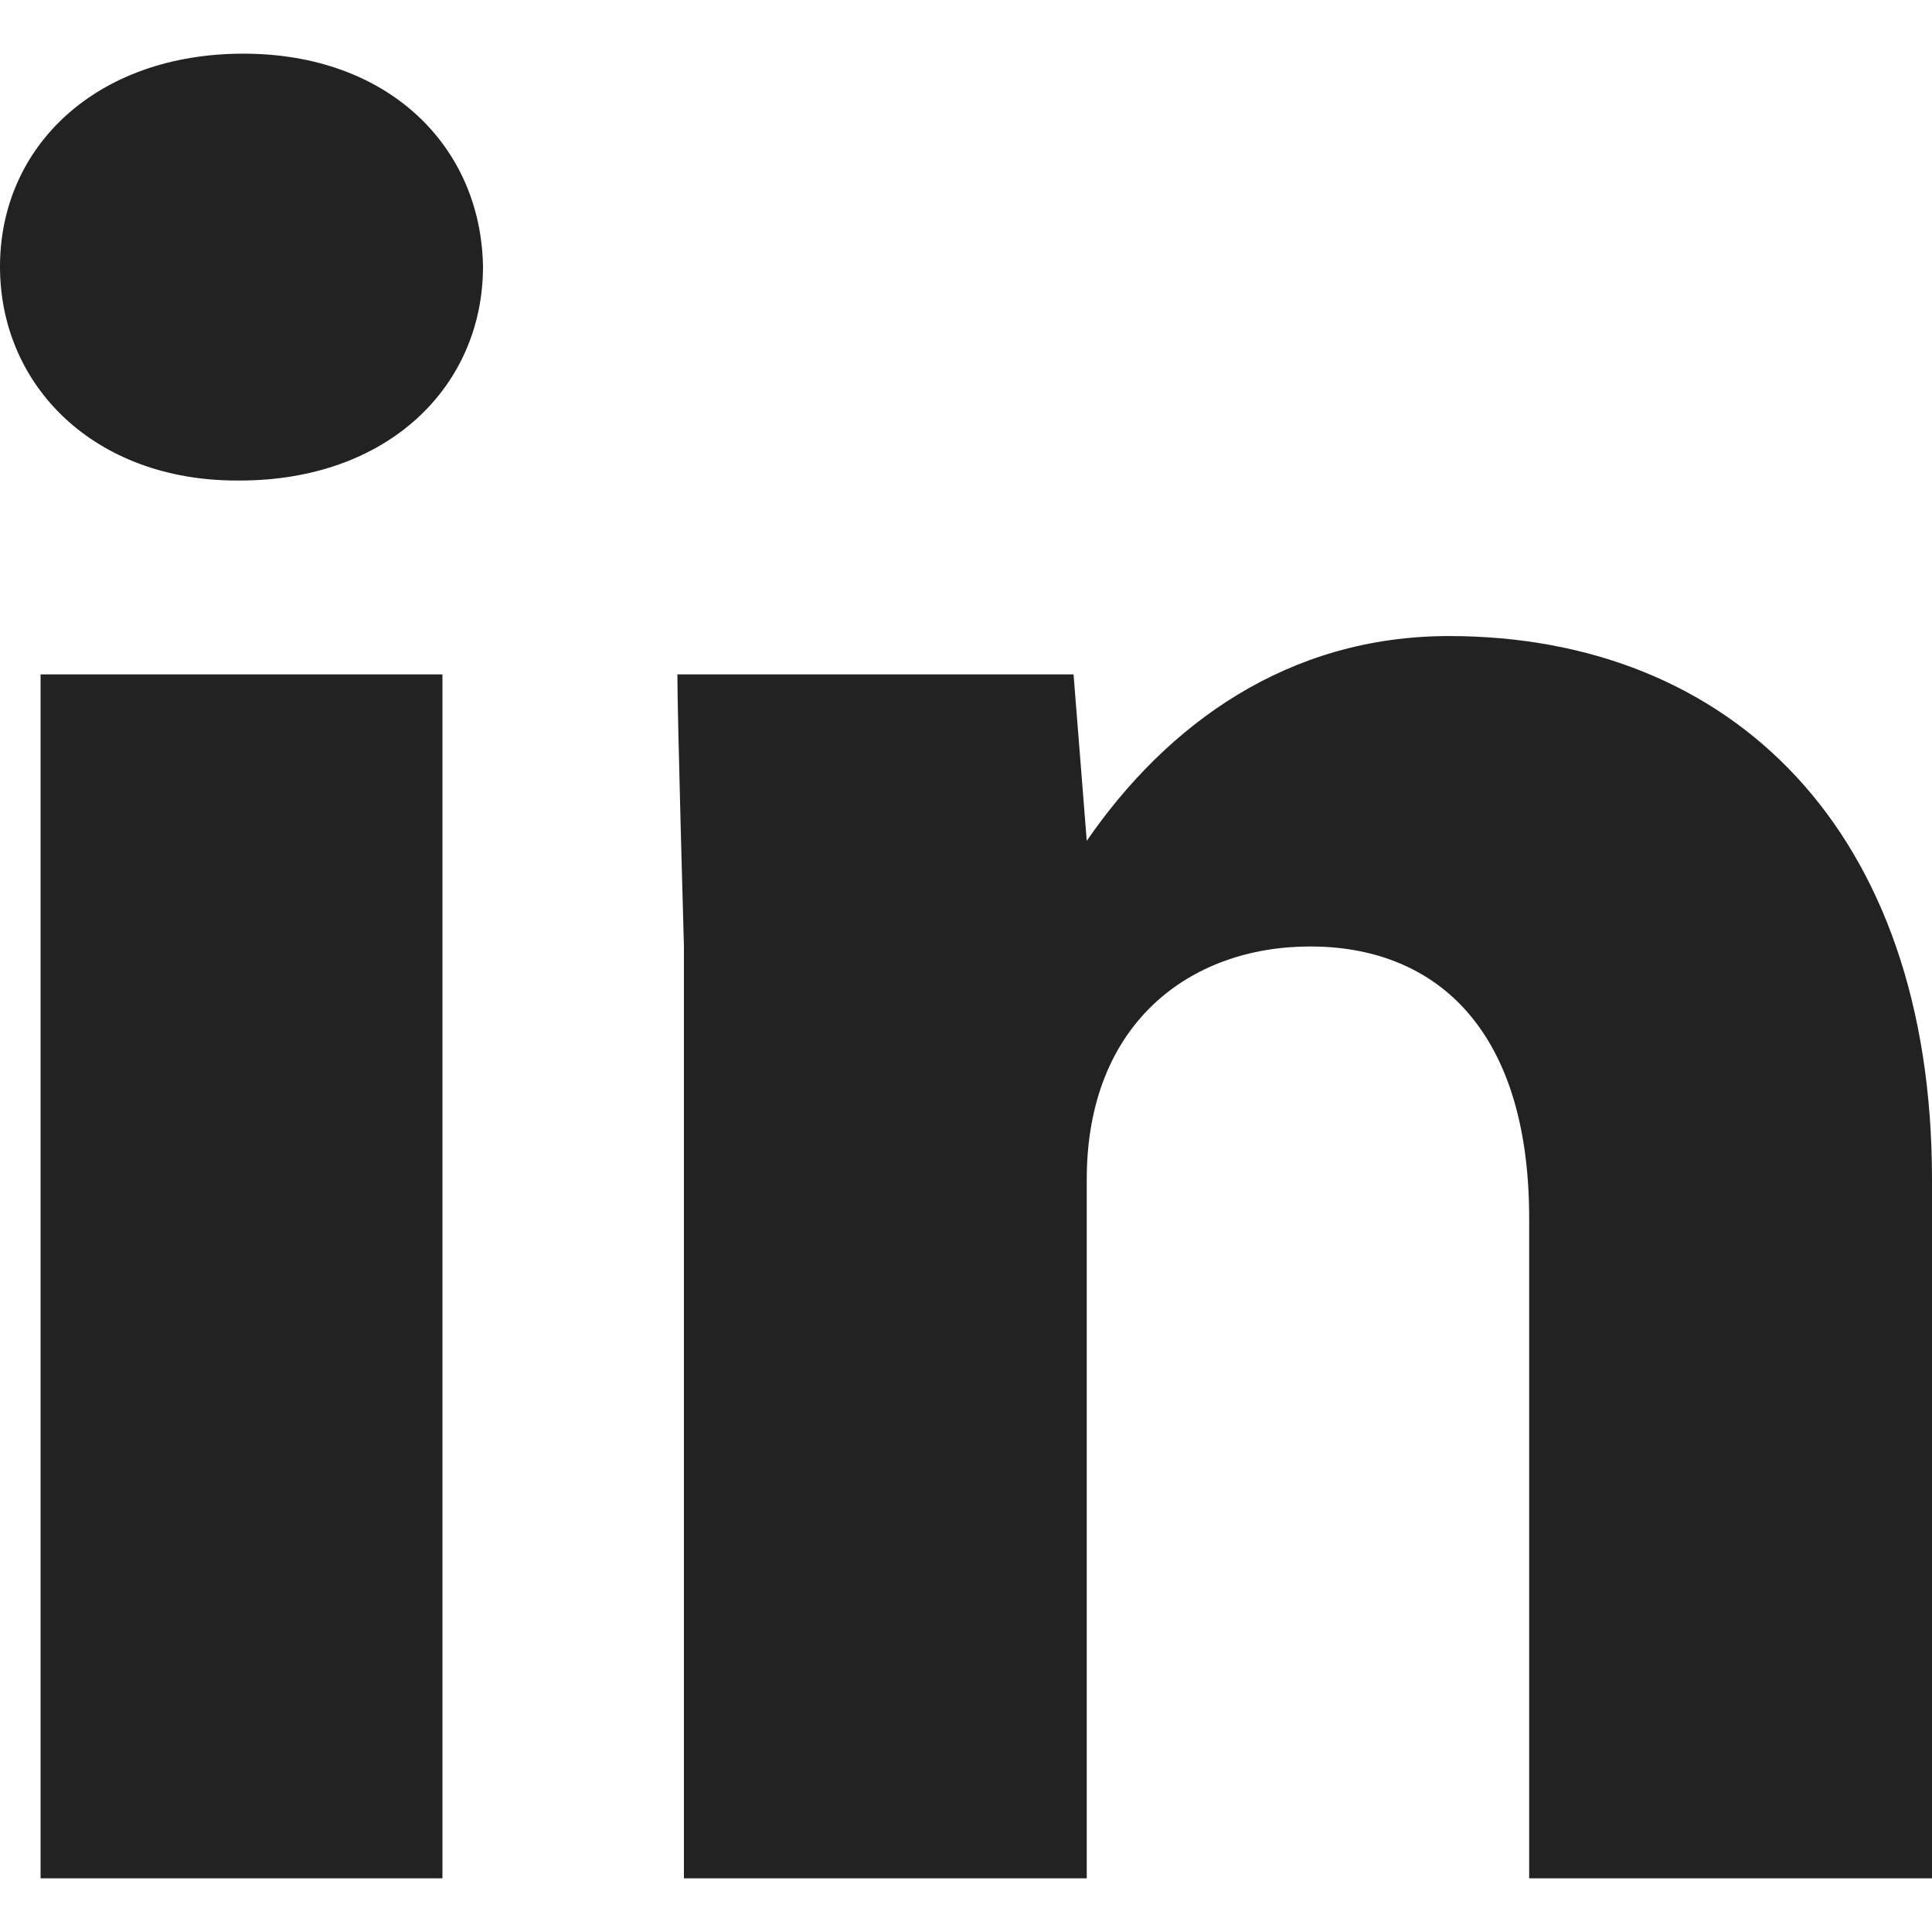
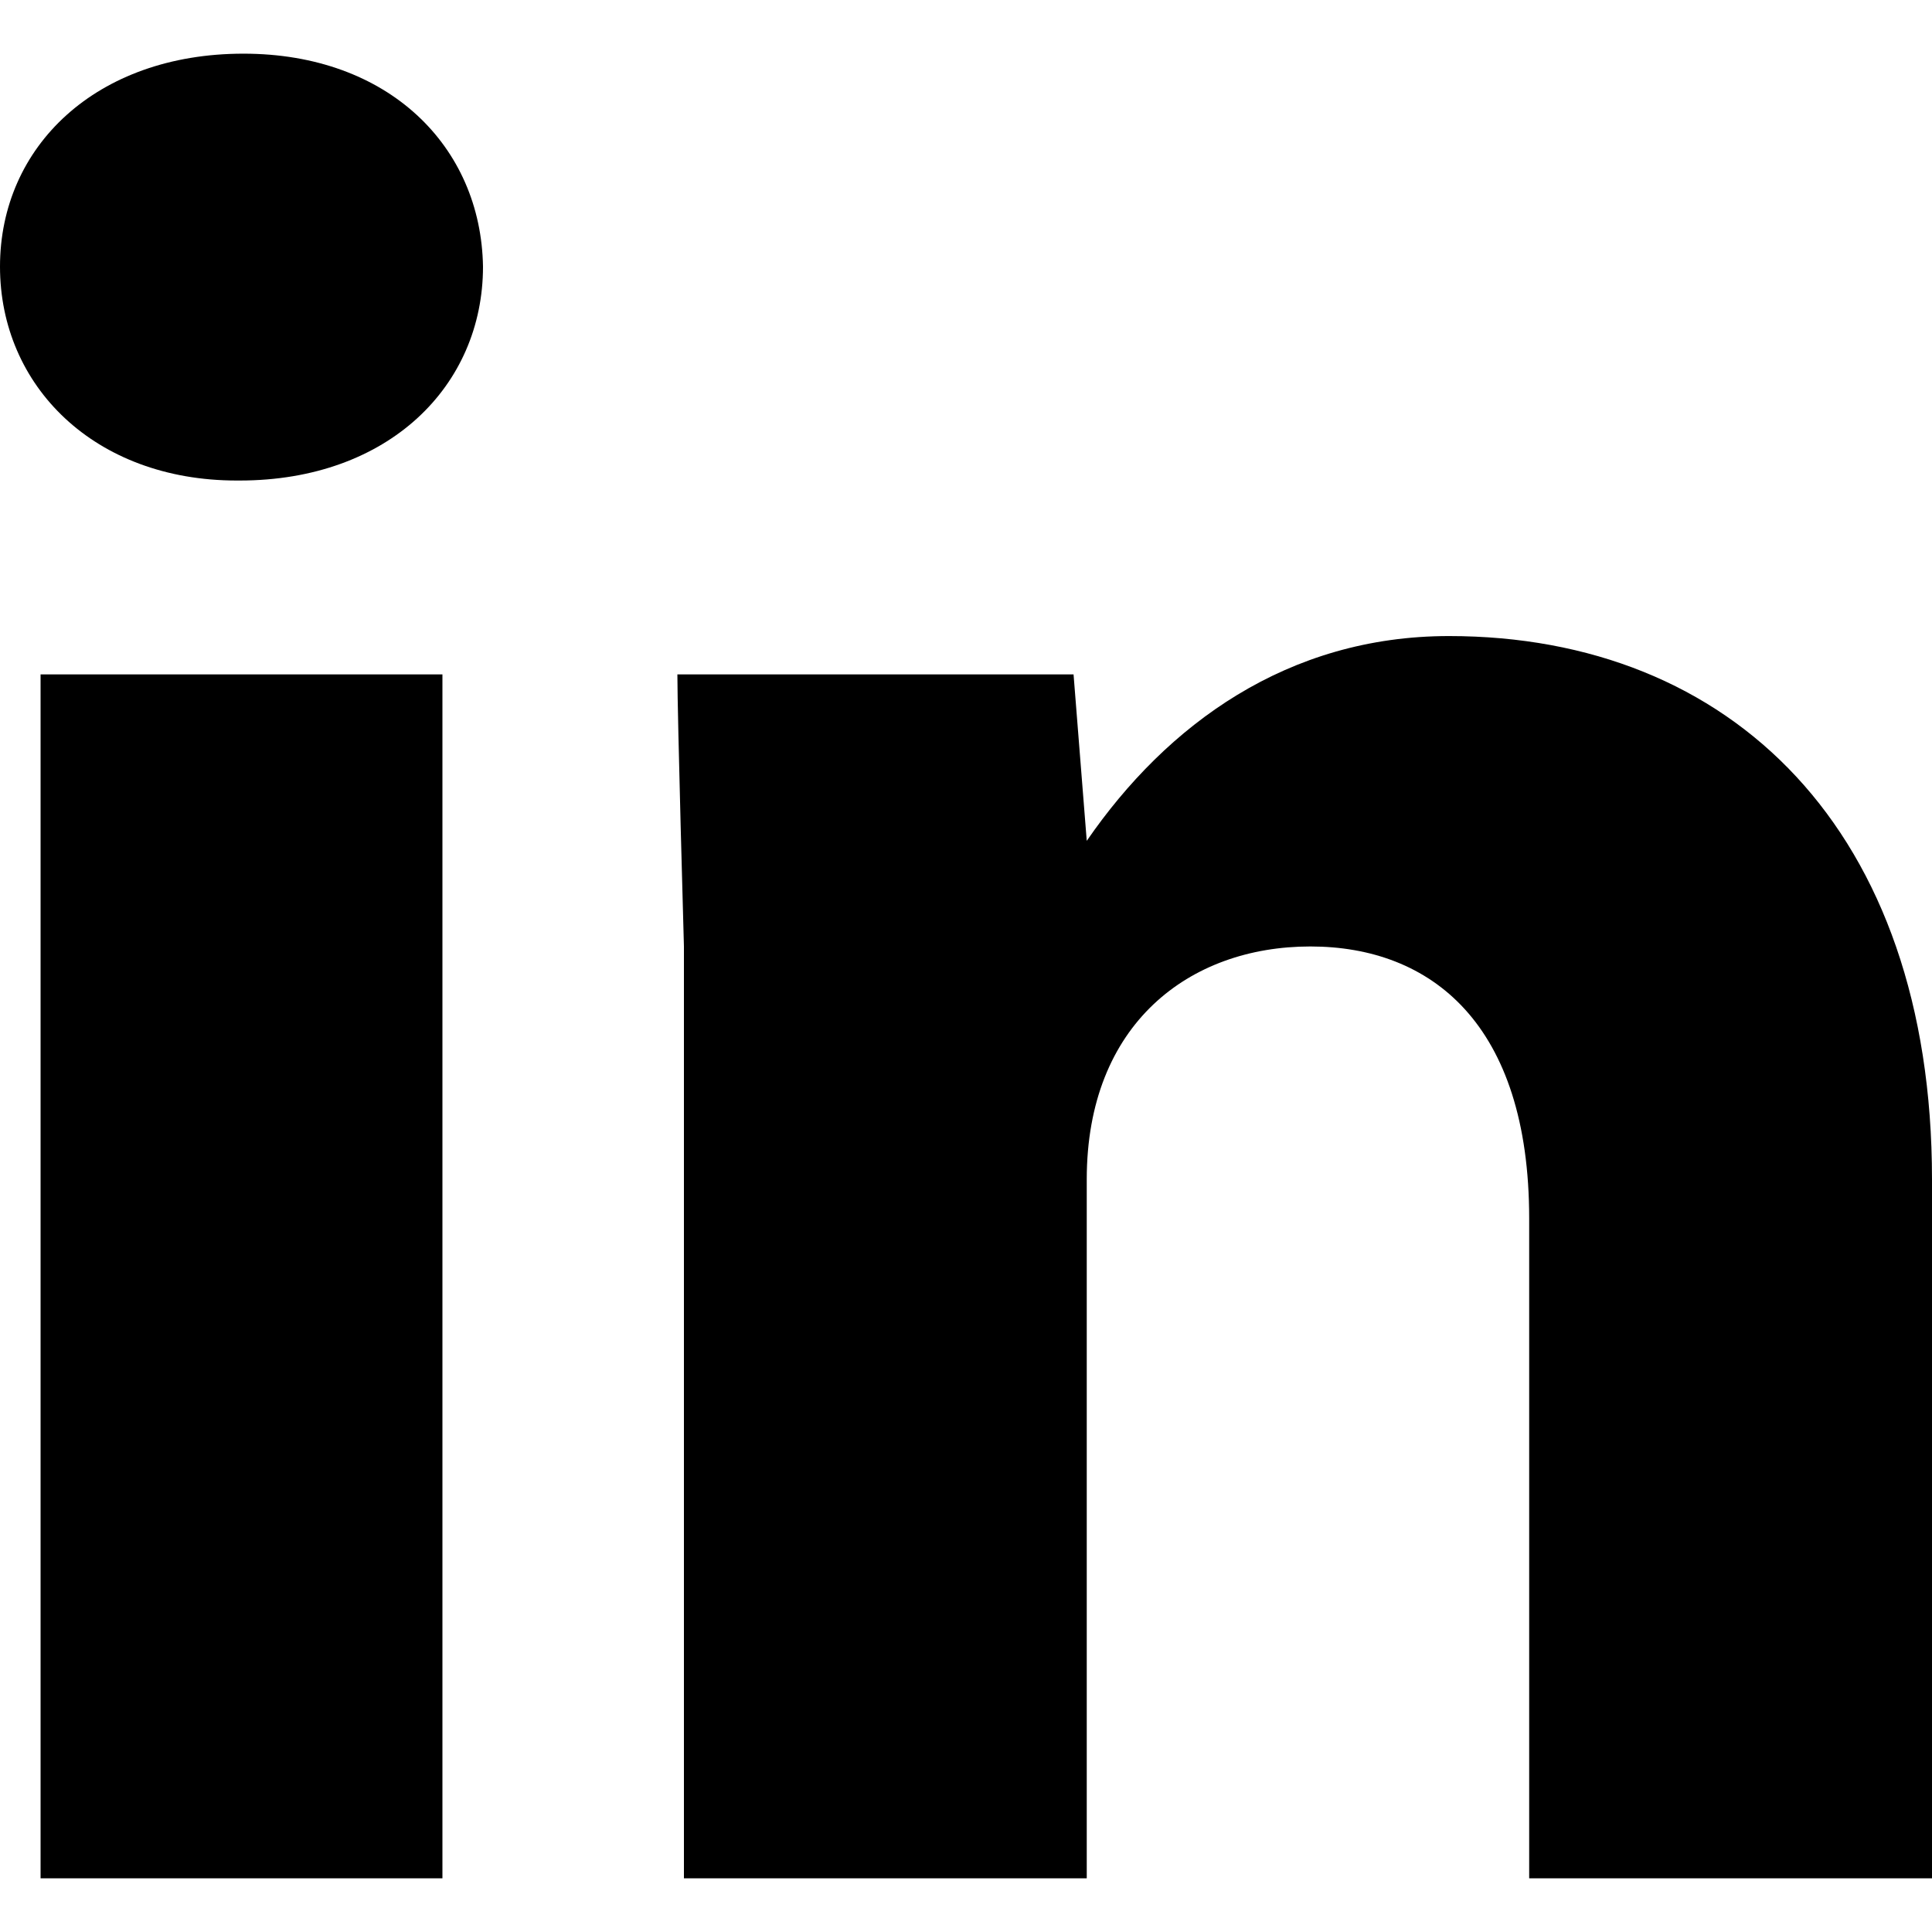
- <svg xmlns="http://www.w3.org/2000/svg" width="18" height="18" viewBox="0 0 18 18" fill="none">
-   <path d="M0.378 6.283V17.5H4.122V6.283H0.378ZM10.125 17.5H6.372V8.818C6.372 8.818 6.311 6.664 6.311 6.283H10.002L10.125 7.834C10.872 6.749 11.997 5.926 13.5 5.926C16.128 5.926 18 7.732 18 10.988V17.5H14.247V11.353C14.247 9.538 13.333 8.818 12.208 8.818C11.083 8.818 10.125 9.538 10.125 10.988V17.5ZM2.232 4.477C3.621 4.477 4.5 3.595 4.5 2.484C4.482 1.365 3.621 0.5 2.268 0.5C0.896 0.5 0 1.365 0 2.484C0 3.595 0.879 4.477 2.206 4.477H2.232Z" fill="#222222" />
+ <svg xmlns="http://www.w3.org/2000/svg" width="18" height="18" viewBox="0 0 18 18">
+   <path d="M0.378 6.283V17.5H4.122V6.283H0.378ZM10.125 17.5H6.372V8.818C6.372 8.818 6.311 6.664 6.311 6.283H10.002L10.125 7.834C10.872 6.749 11.997 5.926 13.5 5.926C16.128 5.926 18 7.732 18 10.988V17.5H14.247V11.353C14.247 9.538 13.333 8.818 12.208 8.818C11.083 8.818 10.125 9.538 10.125 10.988V17.5ZM2.232 4.477C3.621 4.477 4.5 3.595 4.5 2.484C4.482 1.365 3.621 0.5 2.268 0.5C0.896 0.5 0 1.365 0 2.484C0 3.595 0.879 4.477 2.206 4.477H2.232Z" />
</svg>
